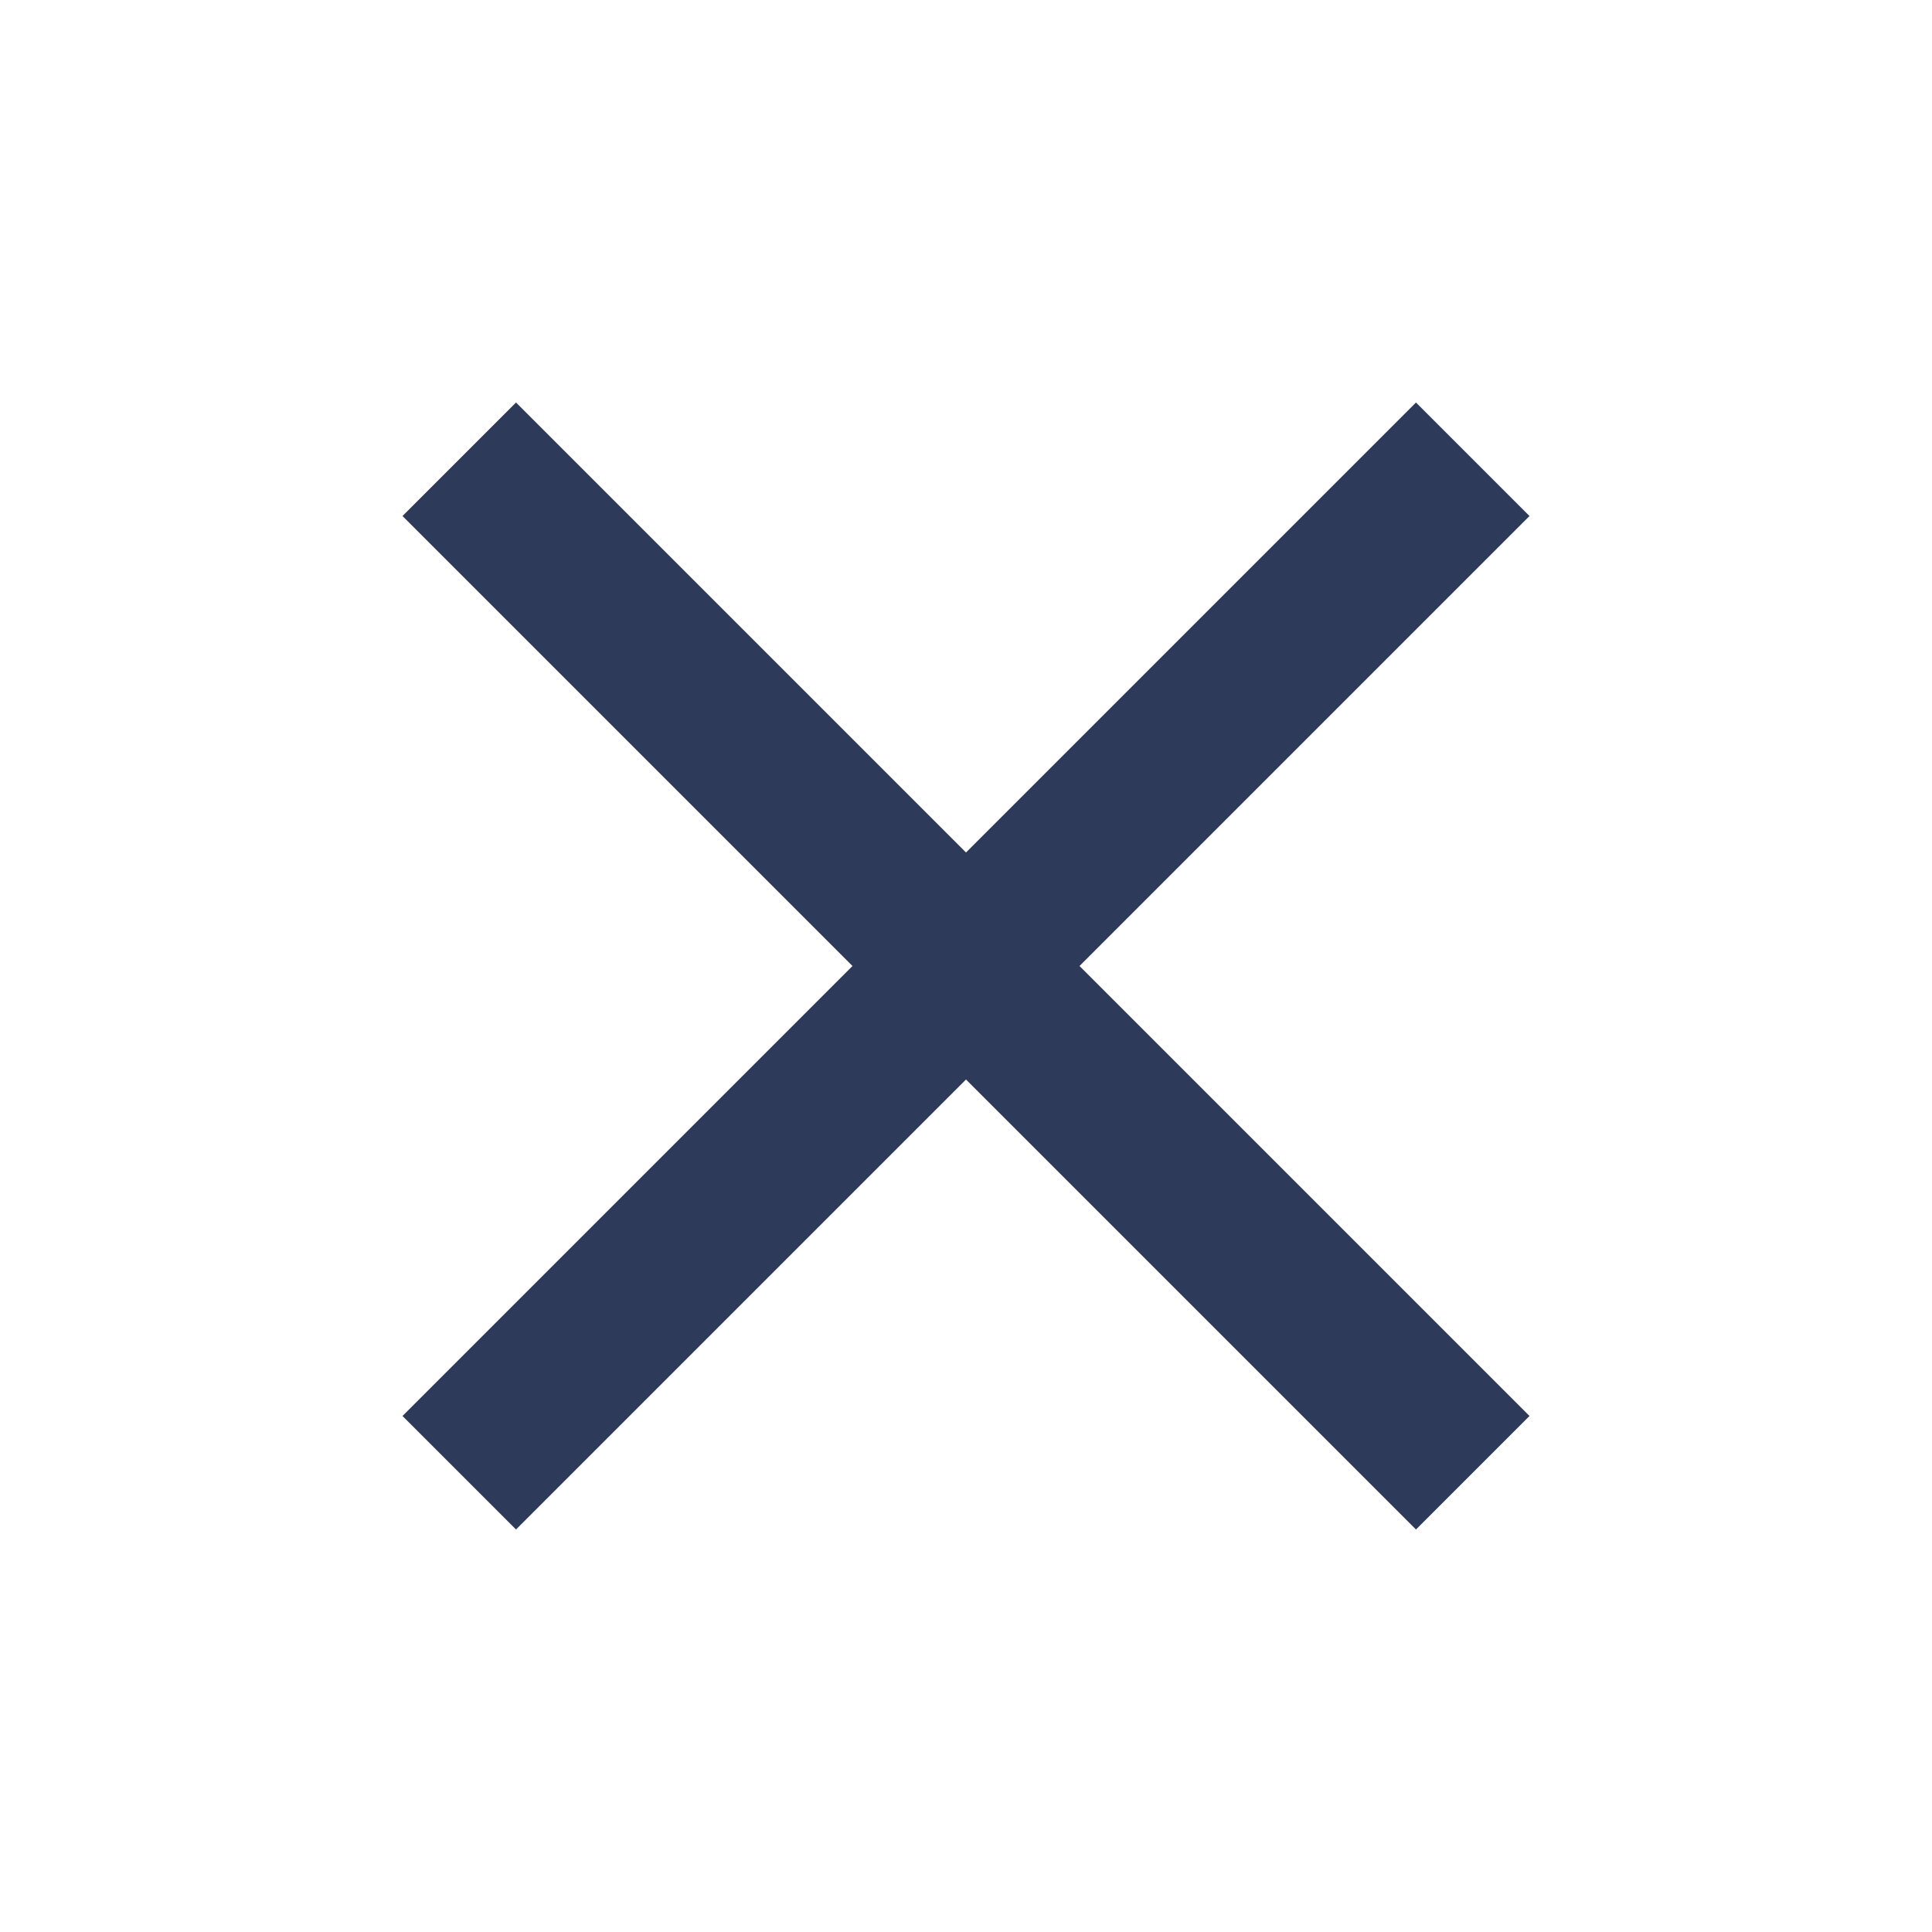
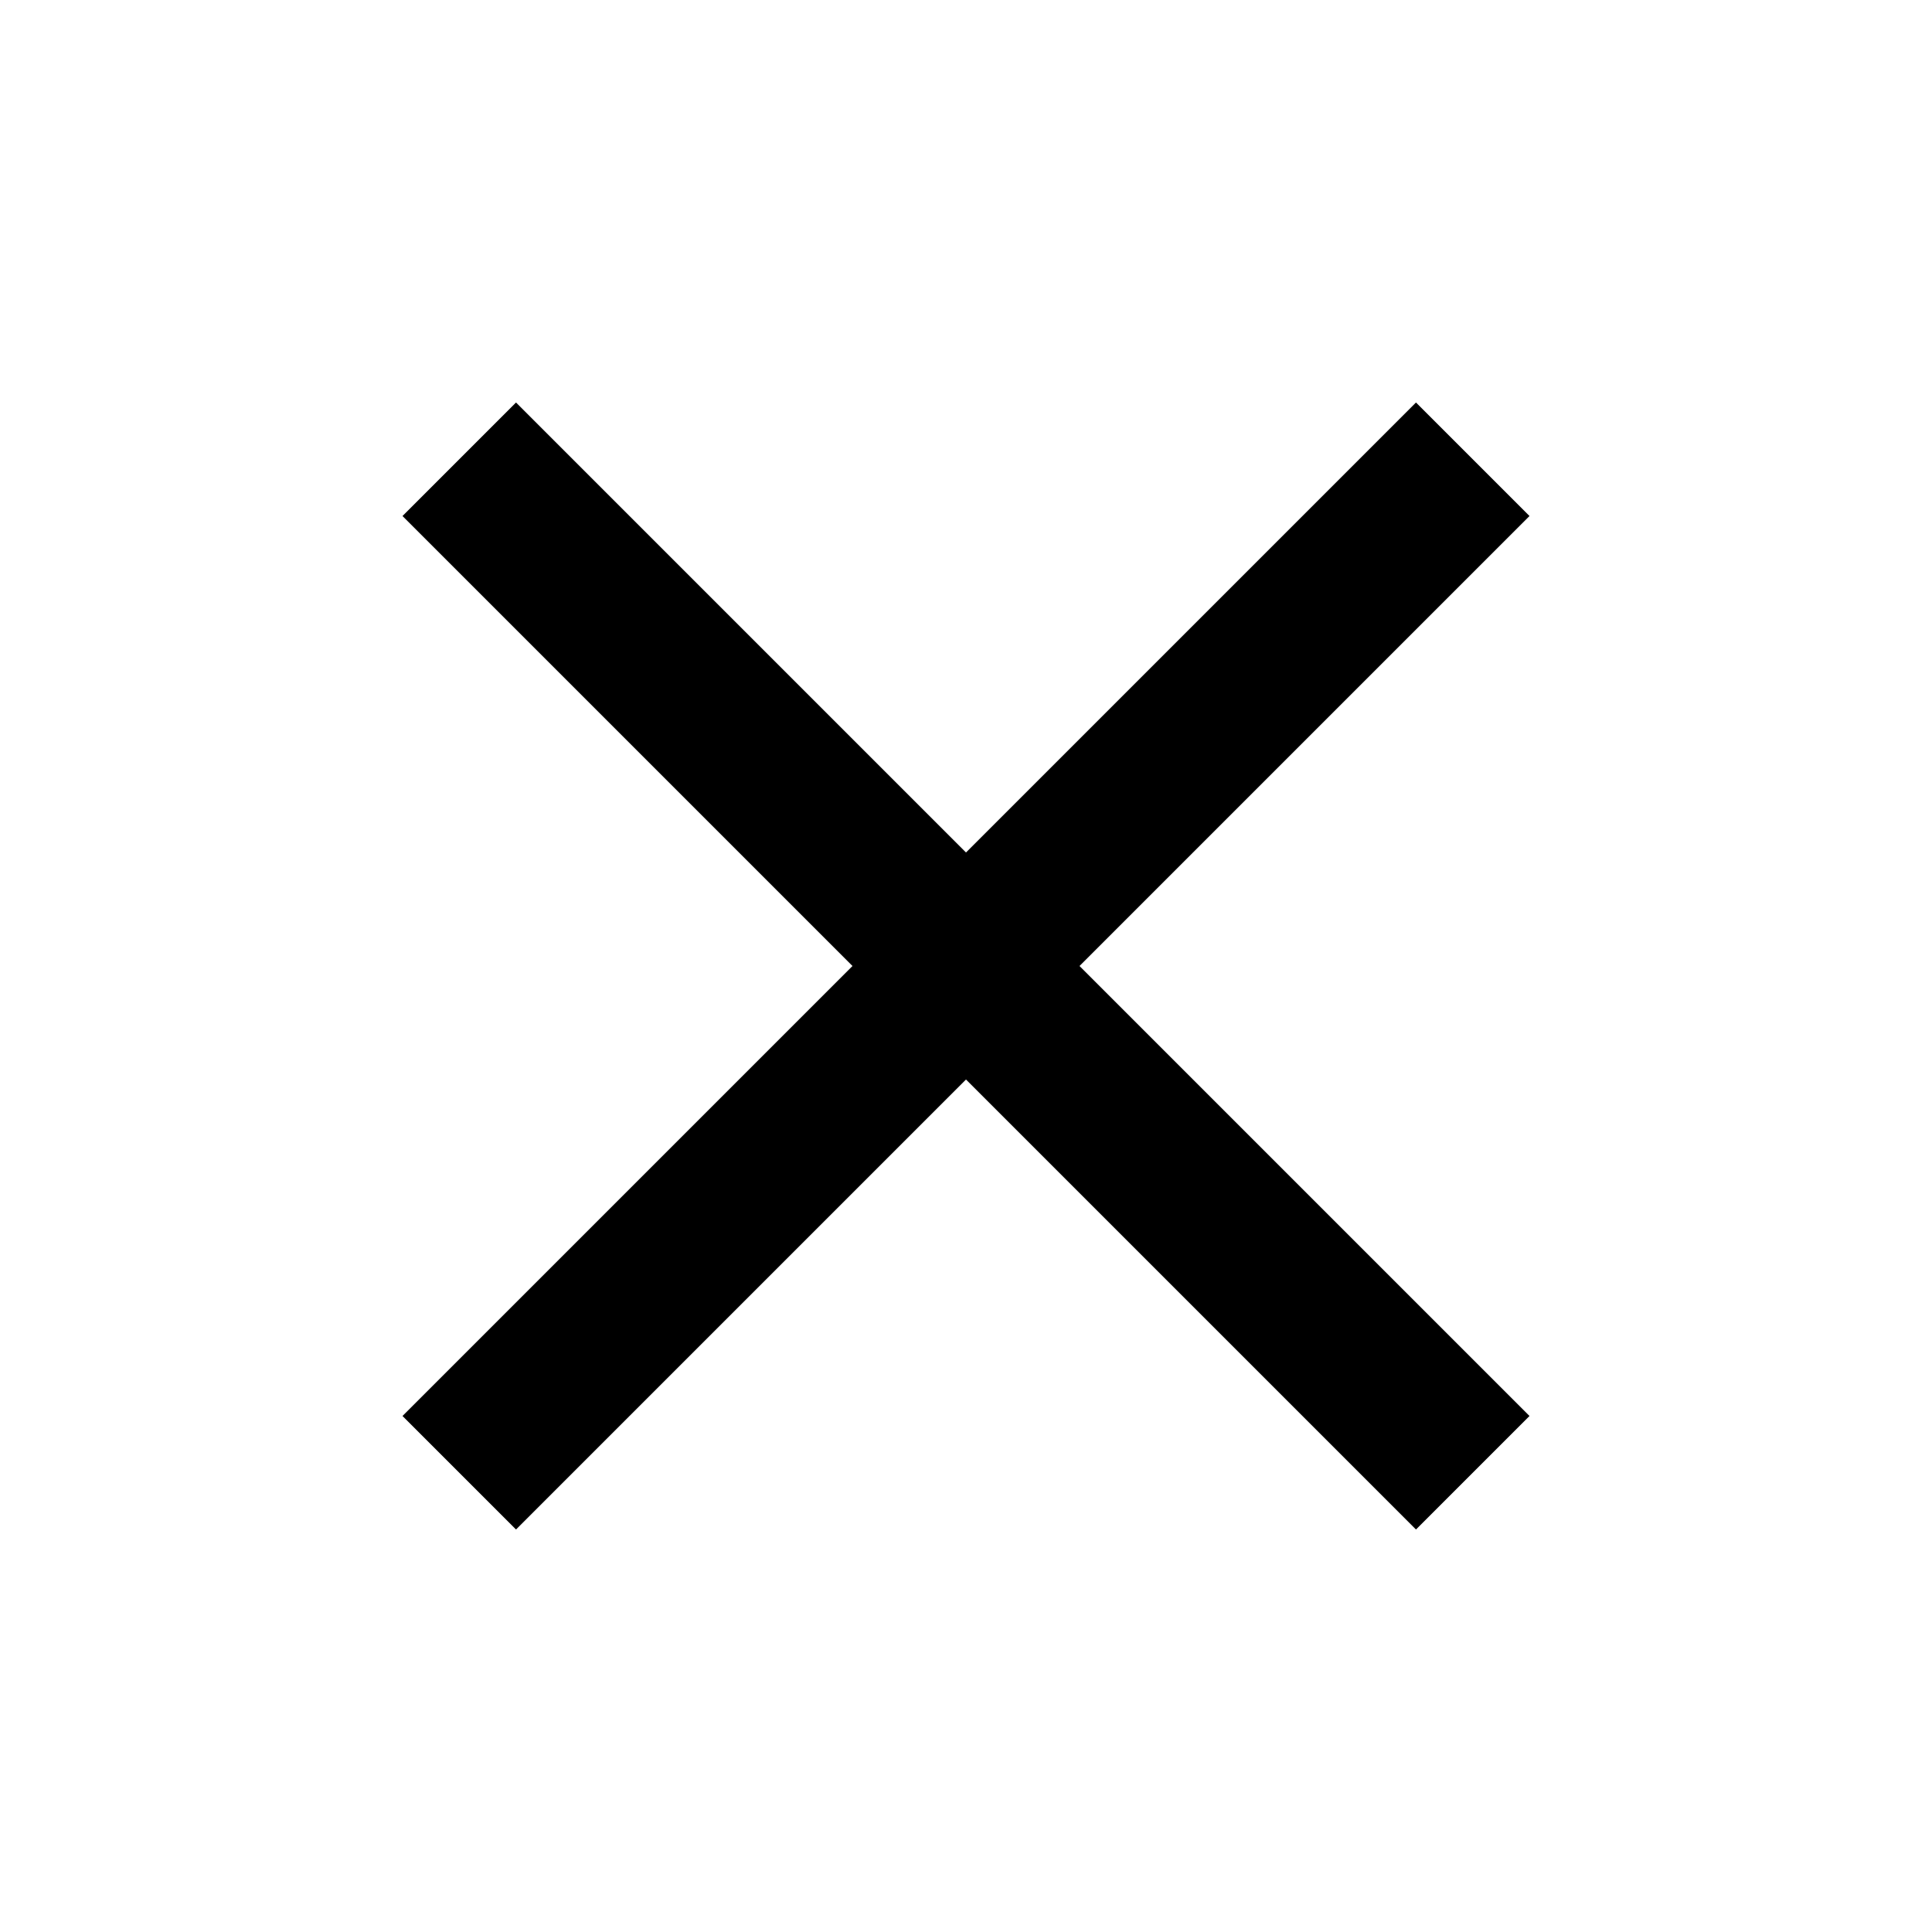
- <svg xmlns="http://www.w3.org/2000/svg" width="24" height="24" viewBox="0 0 24 24" fill="none">
-   <path d="M17.59 5L12 10.59L6.41 5L5 6.41L10.59 12L5 17.59L6.41 19L12 13.41L17.59 19L19 17.59L13.41 12L19 6.41L17.59 5Z" fill="#2E3A59" />
+ <svg xmlns="http://www.w3.org/2000/svg" width="24" height="24" viewBox="0 0 24 24">
+   <path d="M17.59 5L12 10.59L6.41 5L5 6.41L10.59 12L5 17.59L6.41 19L12 13.41L17.59 19L19 17.59L13.41 12L19 6.41L17.59 5Z" />
</svg>
